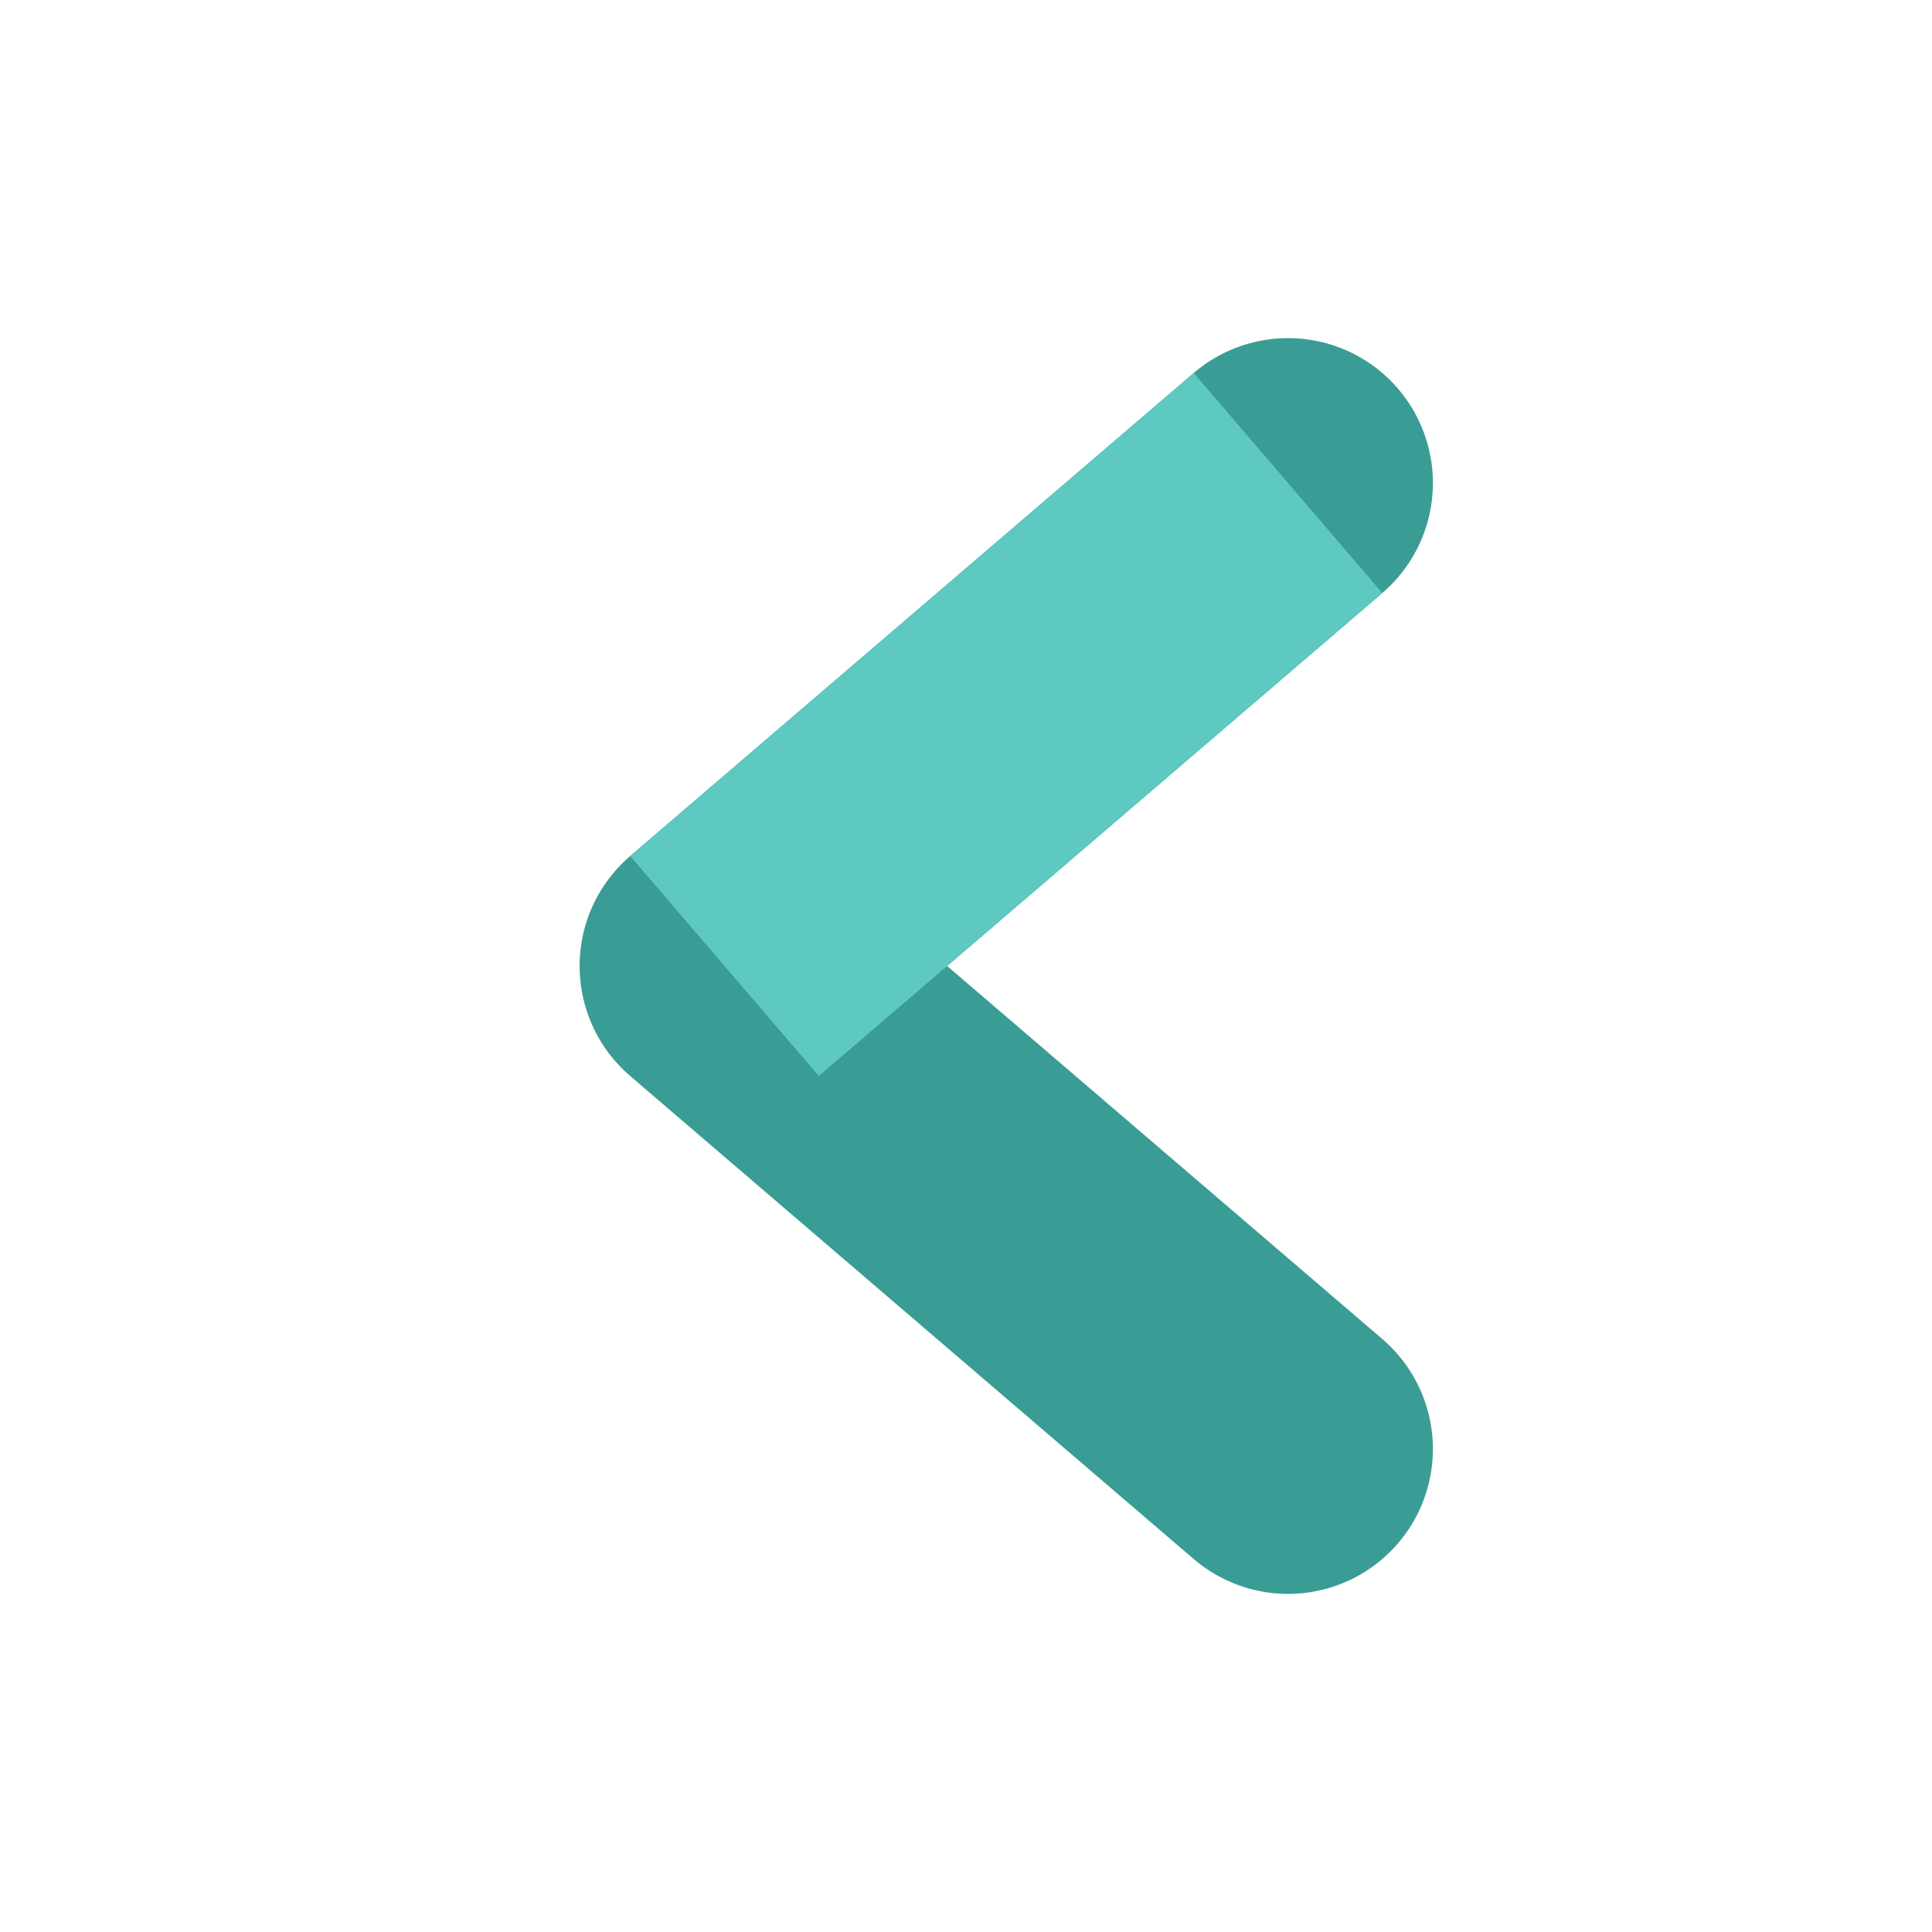
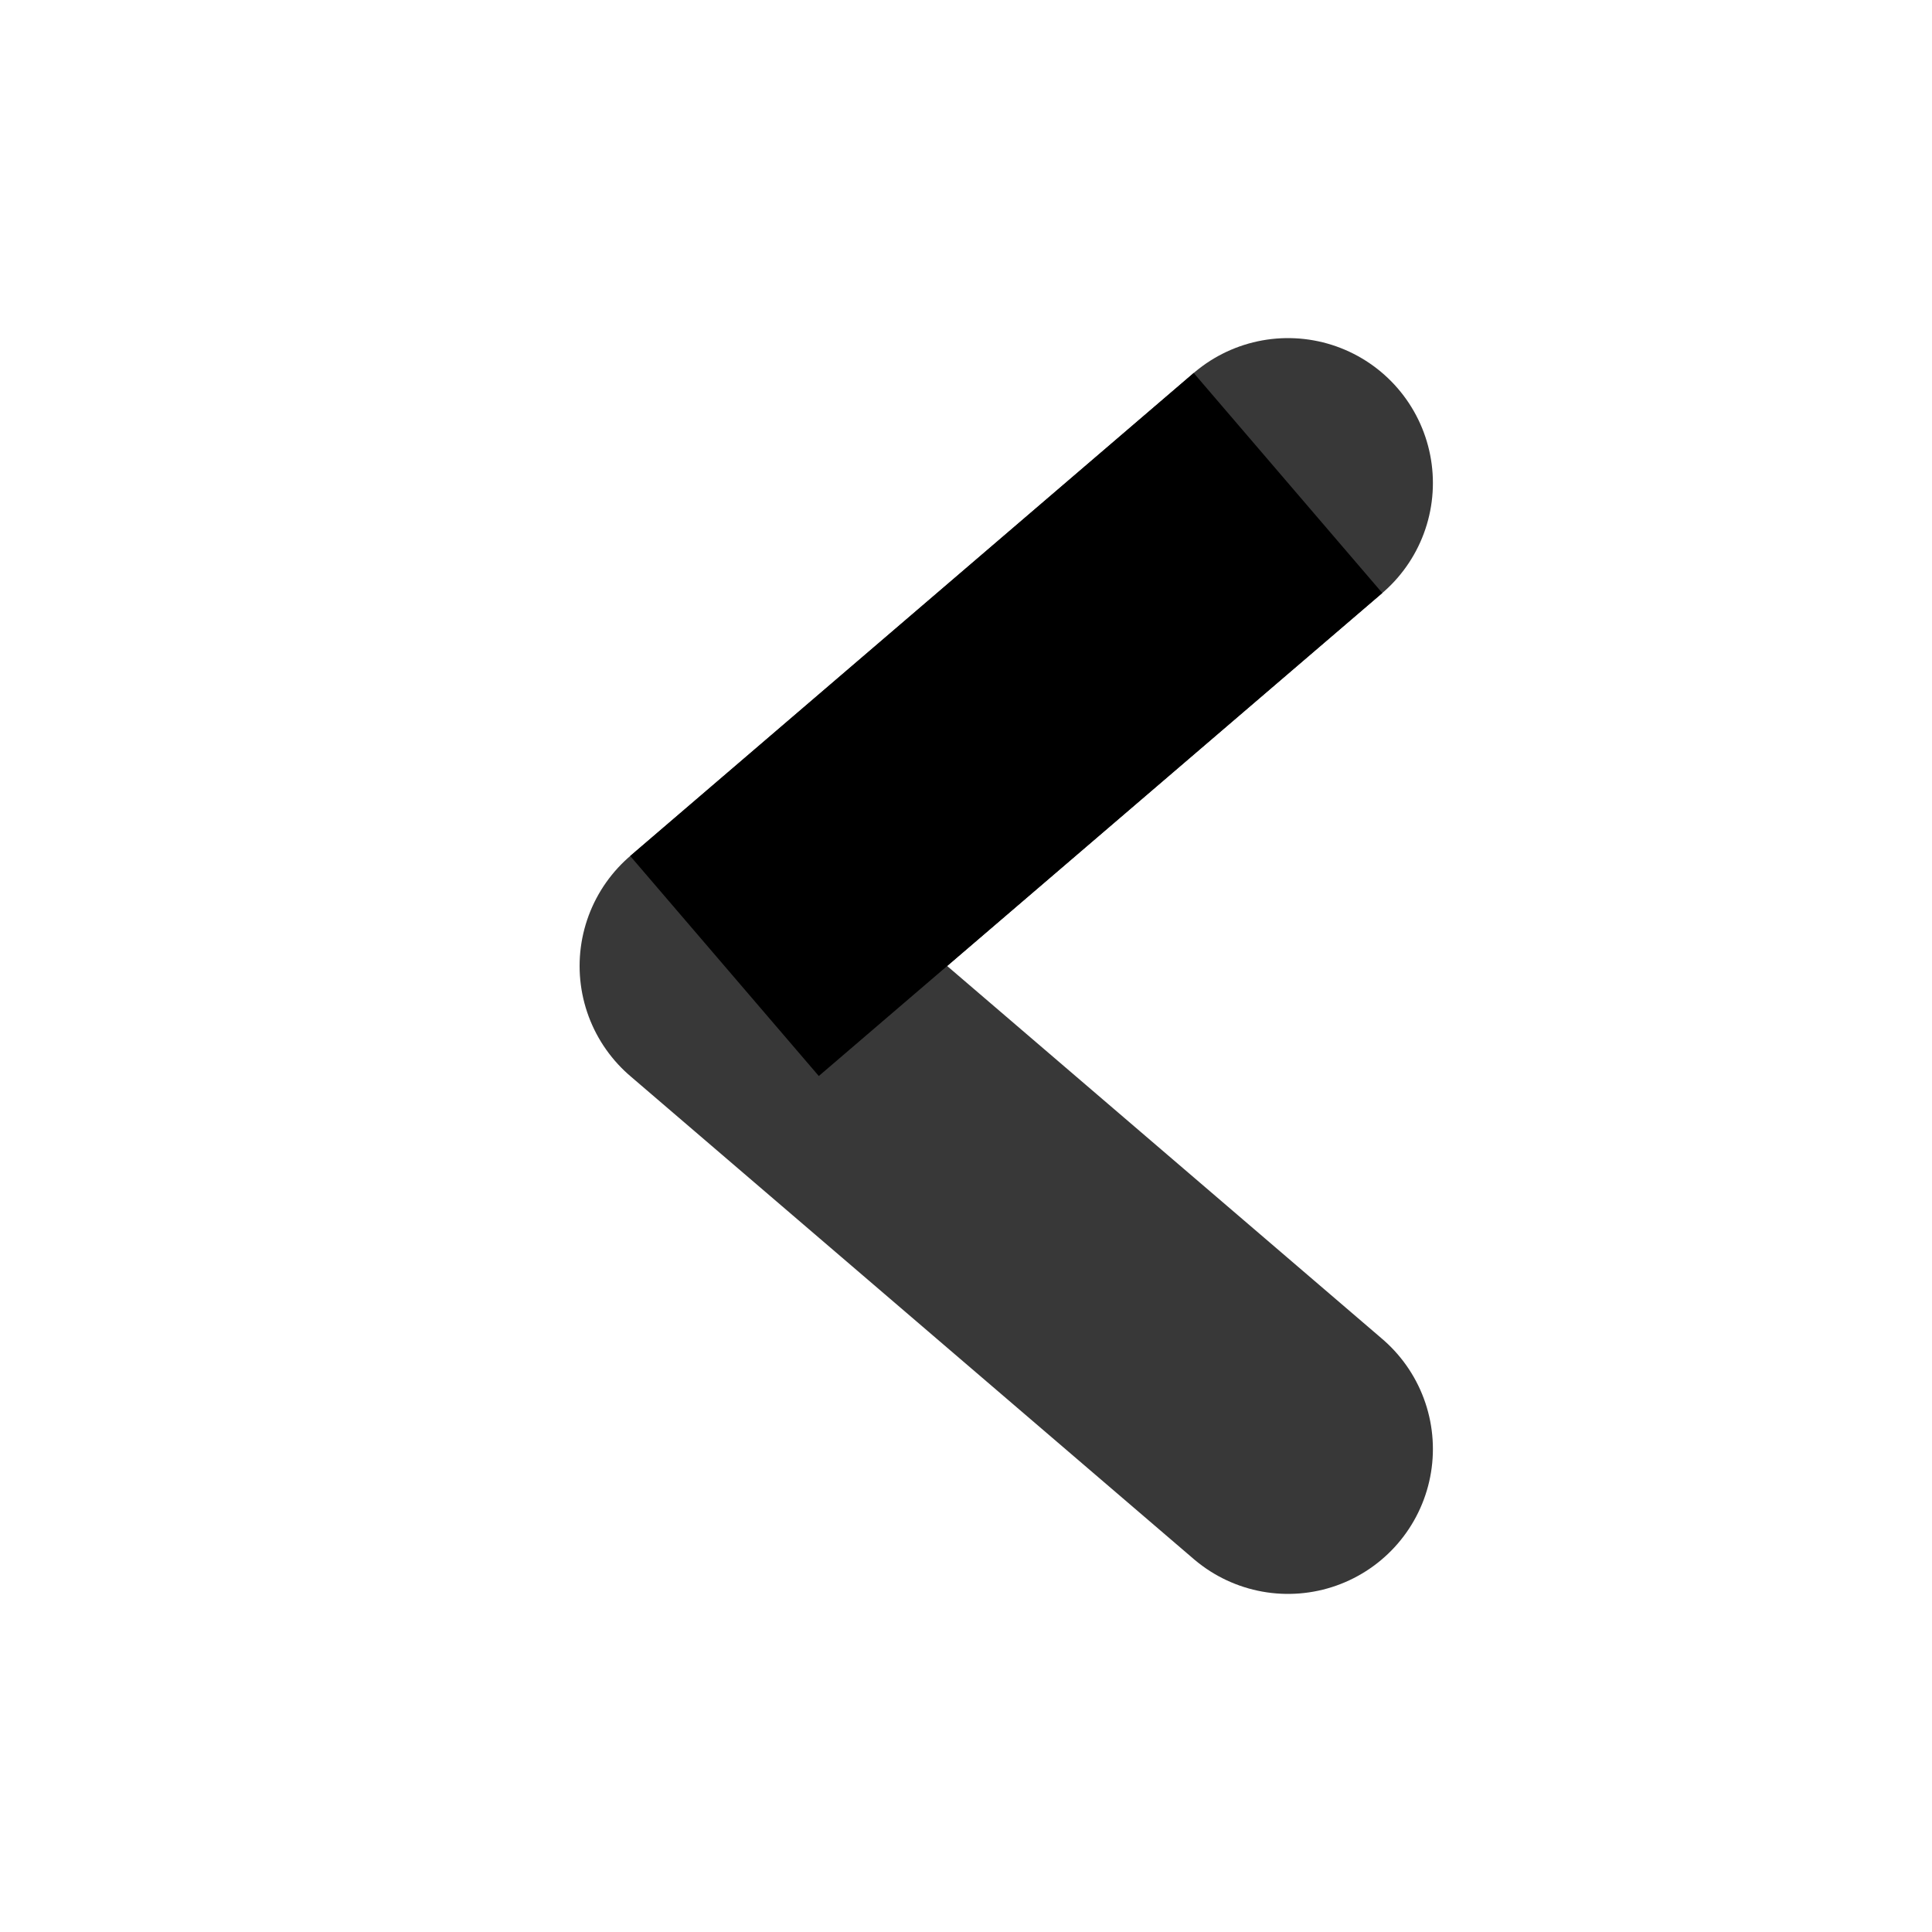
<svg xmlns="http://www.w3.org/2000/svg" width="24" height="24" viewBox="0 0 24 24" fill="none" aria-hidden="true">
-   <path fill="none" stroke="#3a9d95" stroke-width="3.6" stroke-linecap="round" stroke-linejoin="round" d="M16 6L9 12L16 18" />
-   <path fill="none" stroke="#5ec9c1" stroke-width="3.6" stroke-linecap="butt" d="M16 6L9 12" />
+   <path fill="none" stroke="currentColor" opacity="0.78" stroke-width="3.6" stroke-linecap="round" stroke-linejoin="round" d="M16 6L9 12L16 18" />
+   <path fill="none" stroke="currentColor" stroke-width="3.6" stroke-linecap="butt" d="M16 6L9 12" />
</svg>
